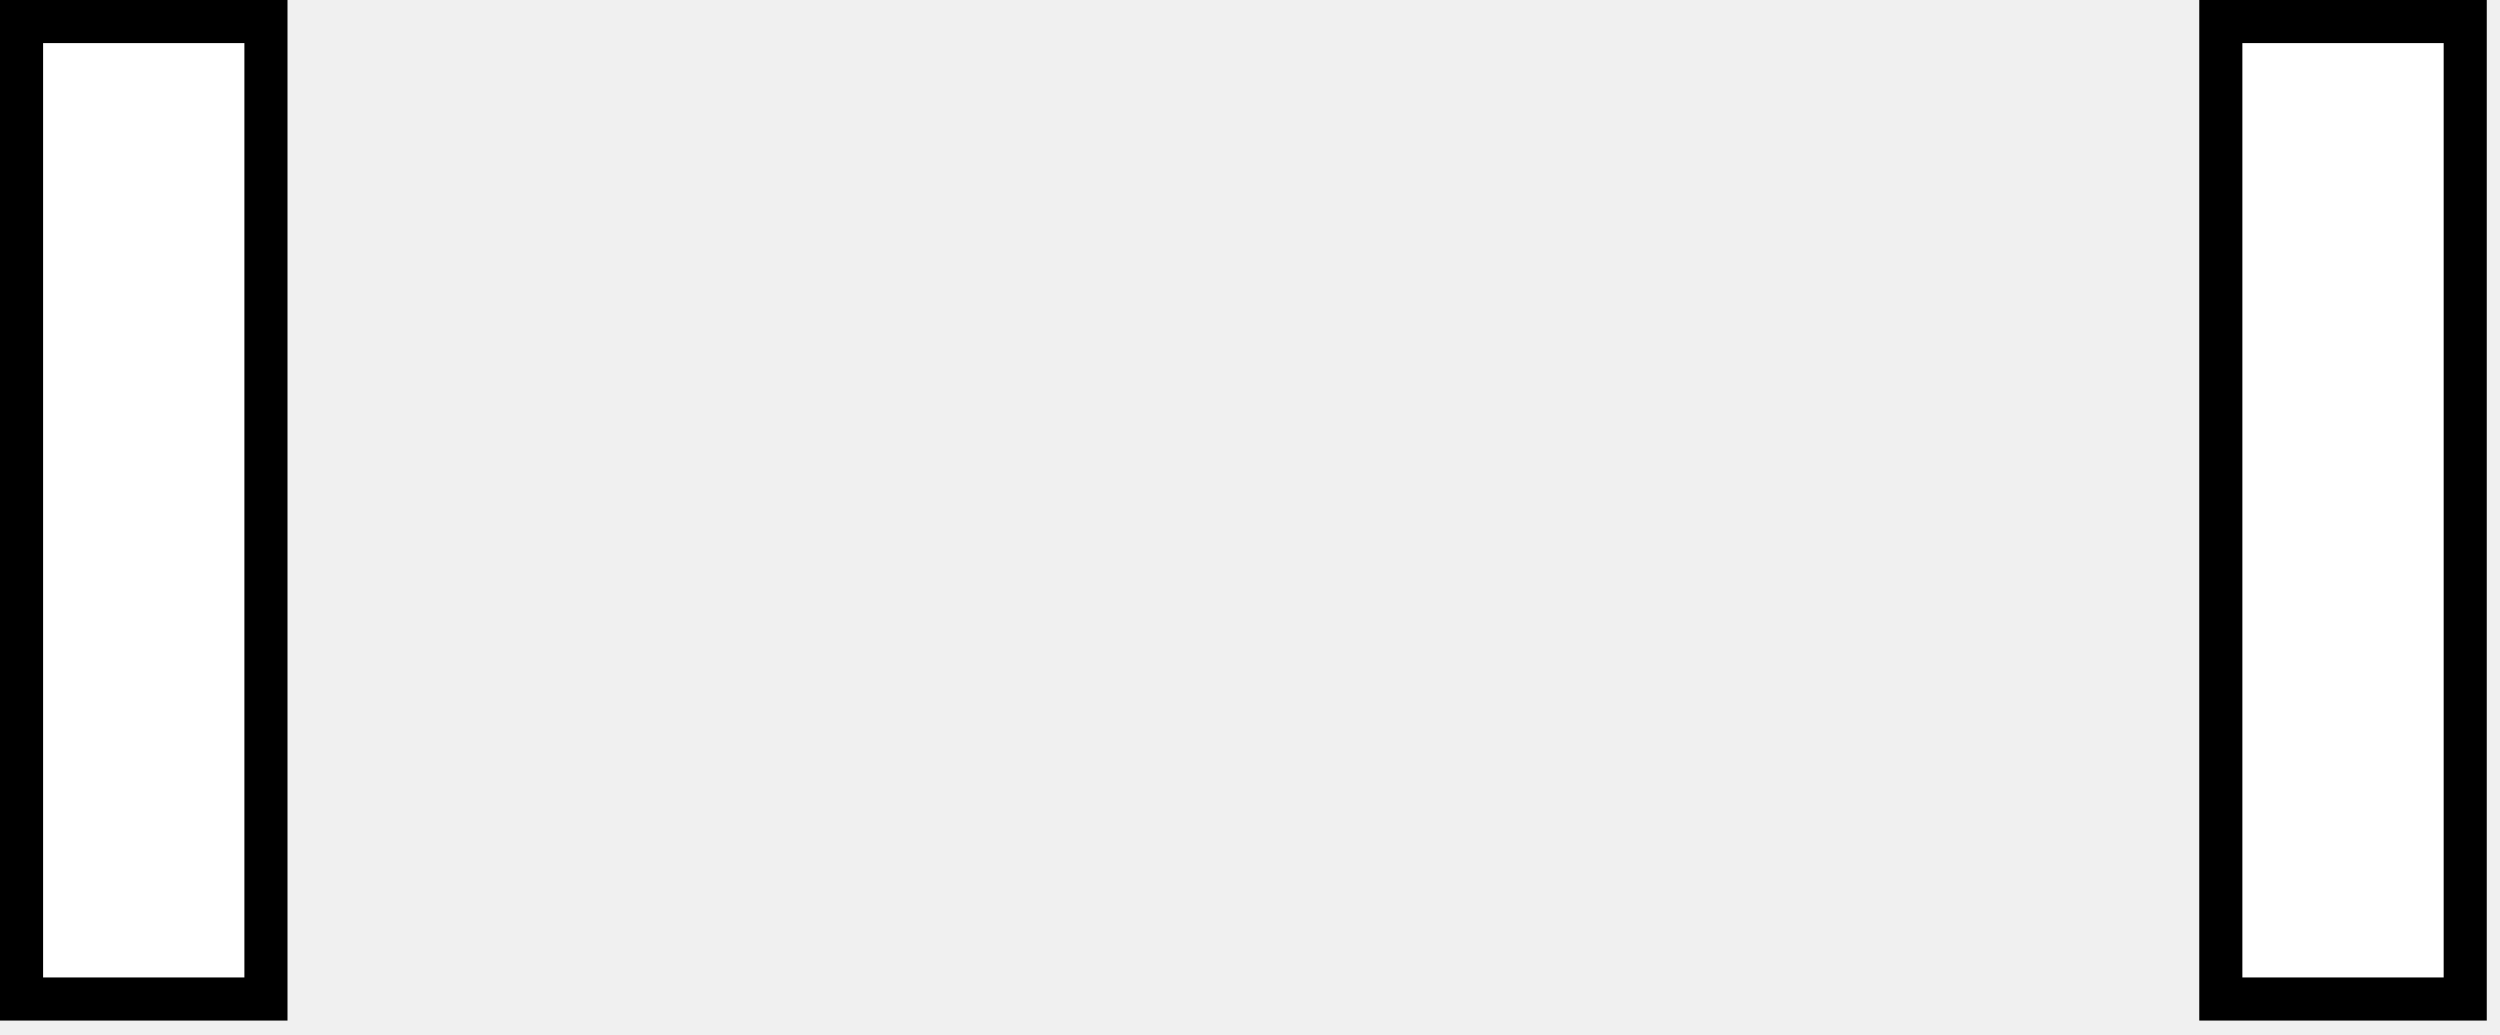
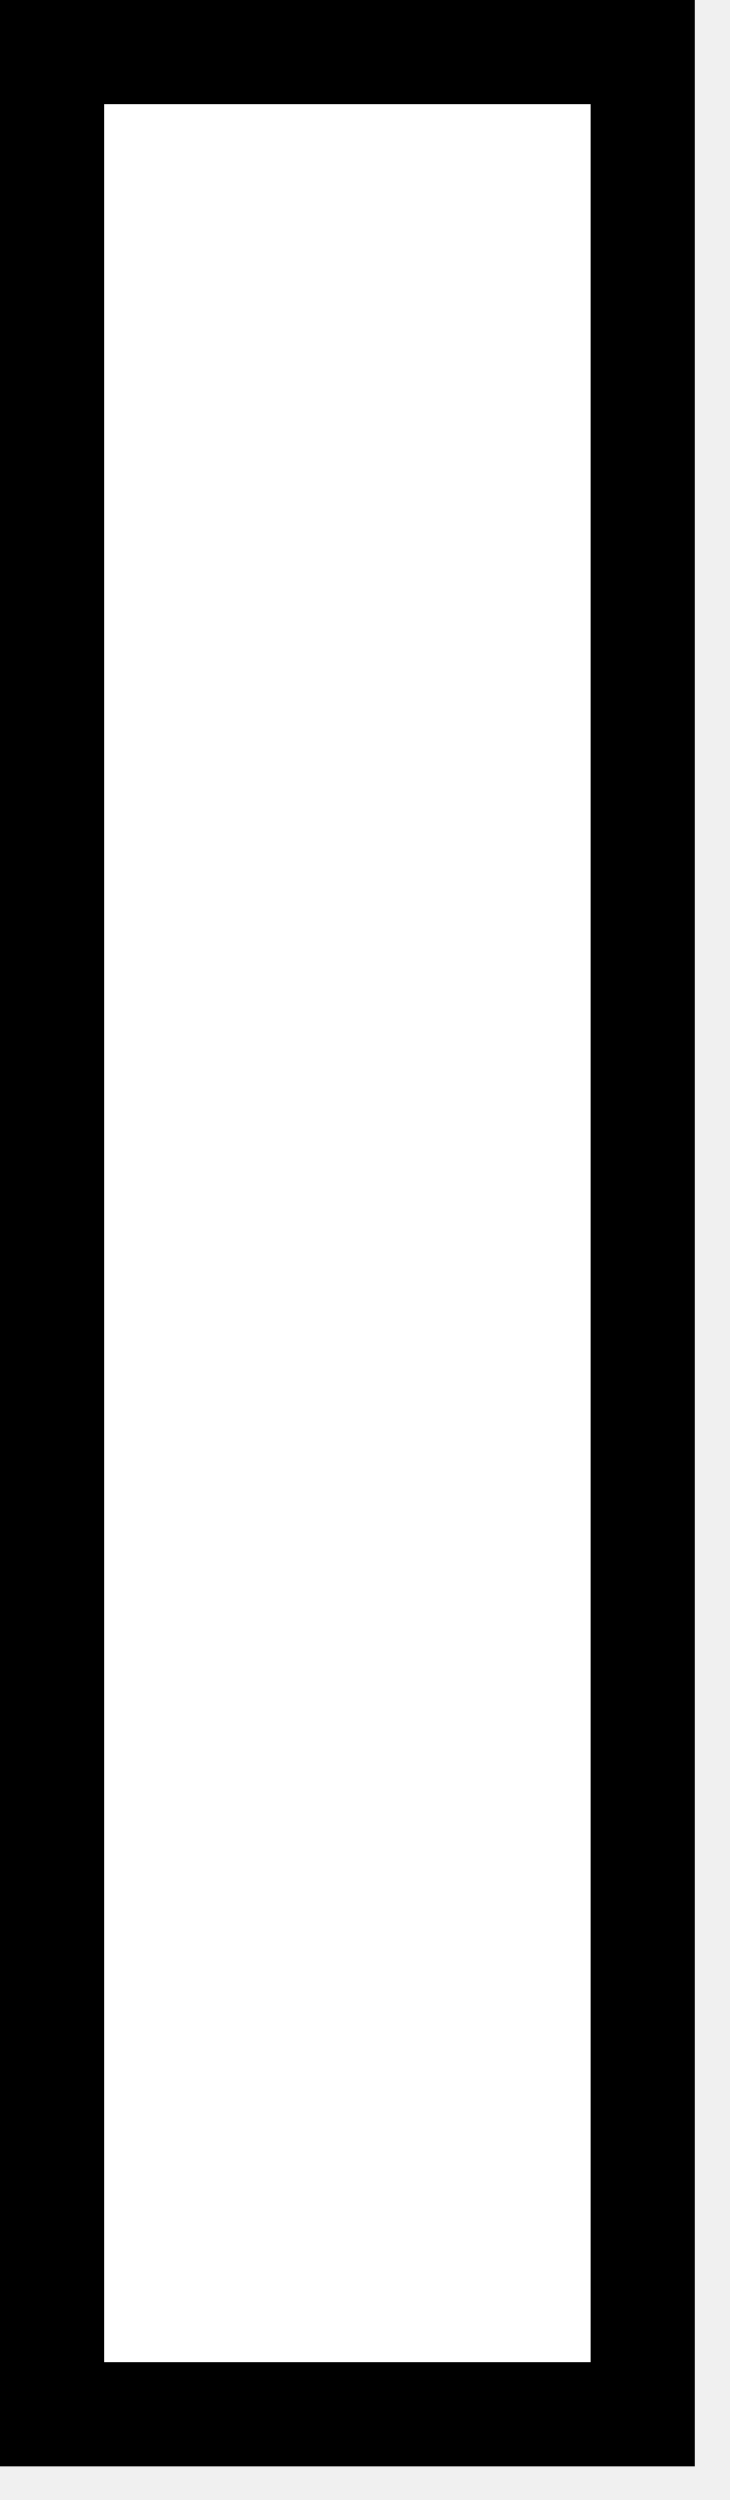
- <svg xmlns="http://www.w3.org/2000/svg" version="1.1" x="0px" y="0px" width="58px" height="24px" viewBox="0 0 58 24" enable-background="new 0 0 58 24" xml:space="preserve">
+ <svg xmlns="http://www.w3.org/2000/svg" version="1.1" x="0px" y="0px" width="7px" height="24px" viewBox="0 0 7 24" enable-background="new 0 0 7 24" xml:space="preserve">
  <defs>
</defs>
-   <rect x="51.523" y="0.5" fill="#FFFFFF" stroke="#000000" stroke-miterlimit="10" width="5.67" height="22.677" />
  <rect x="0.5" y="0.5" fill="#FFFFFF" stroke="#000000" stroke-miterlimit="10" width="5.67" height="22.677" />
</svg>
